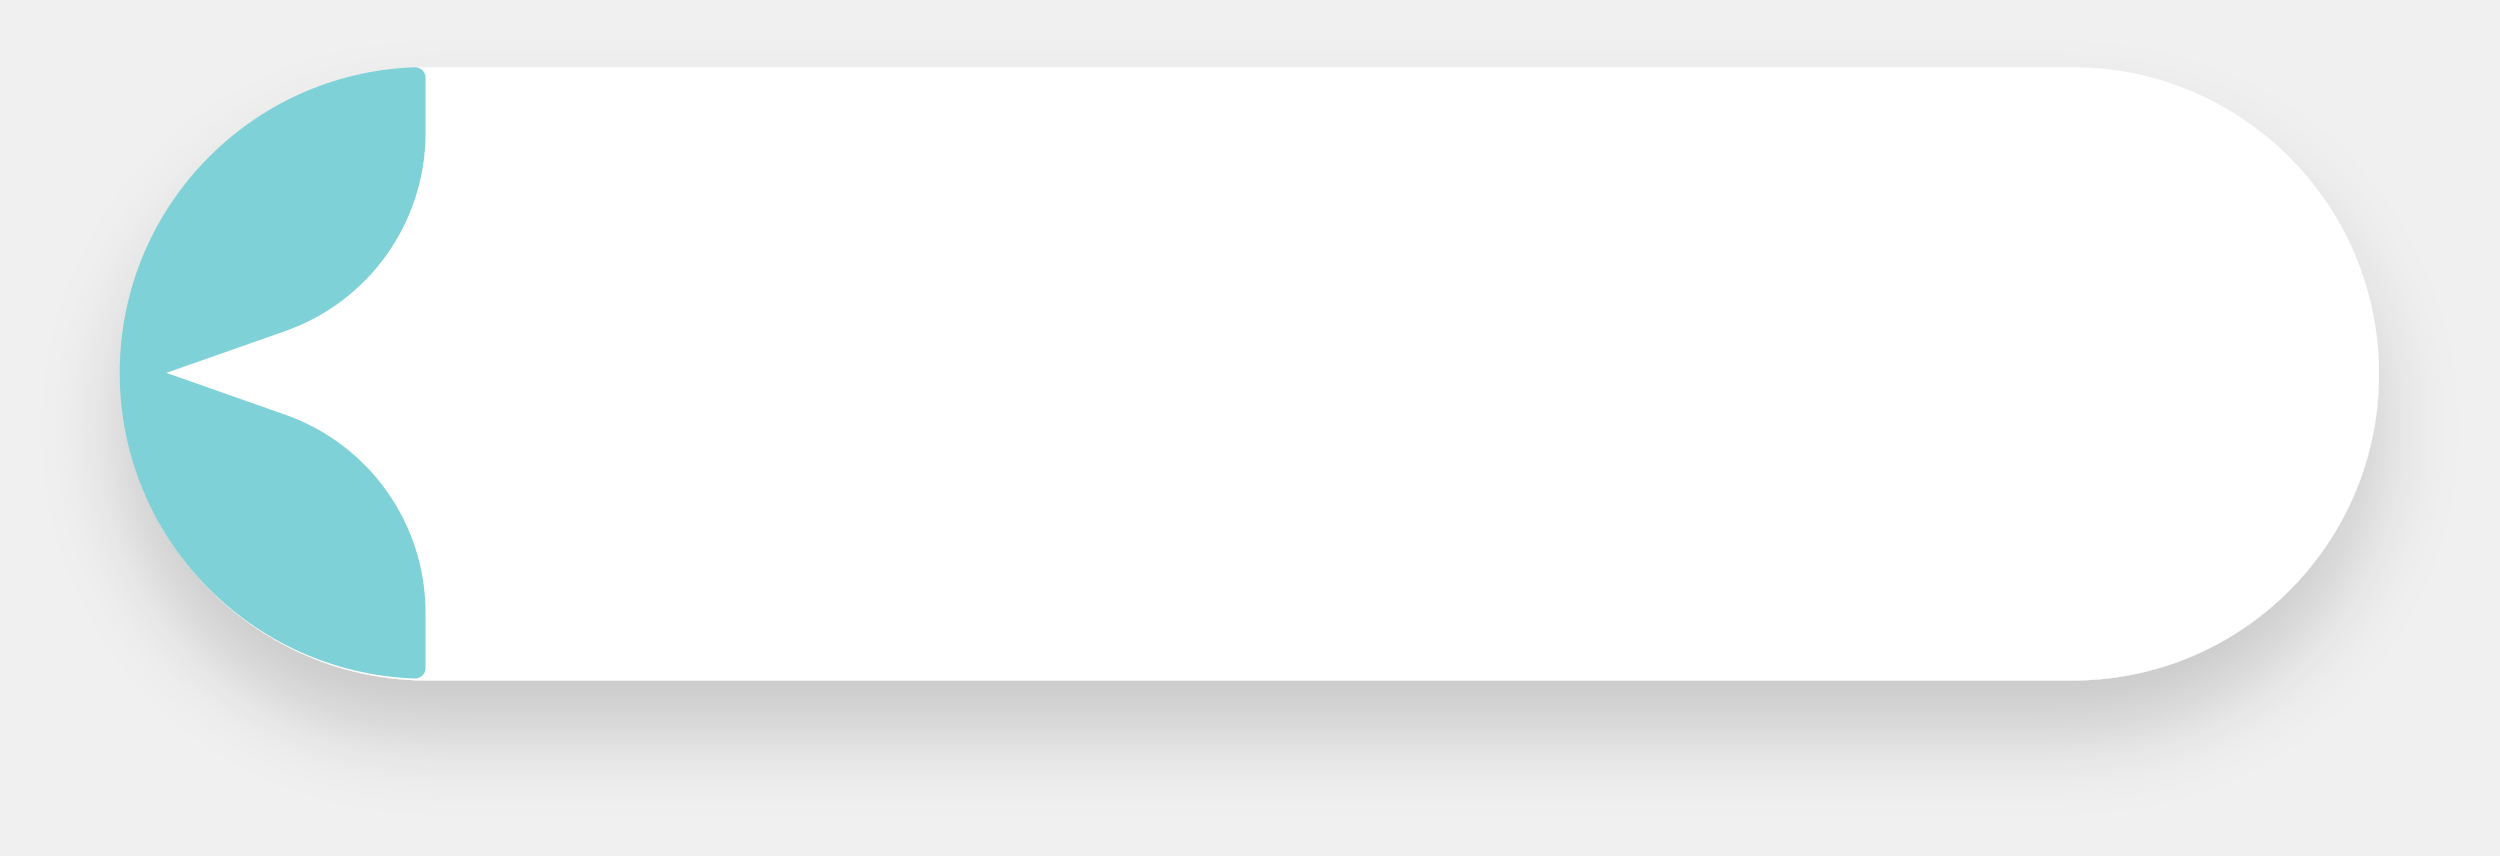
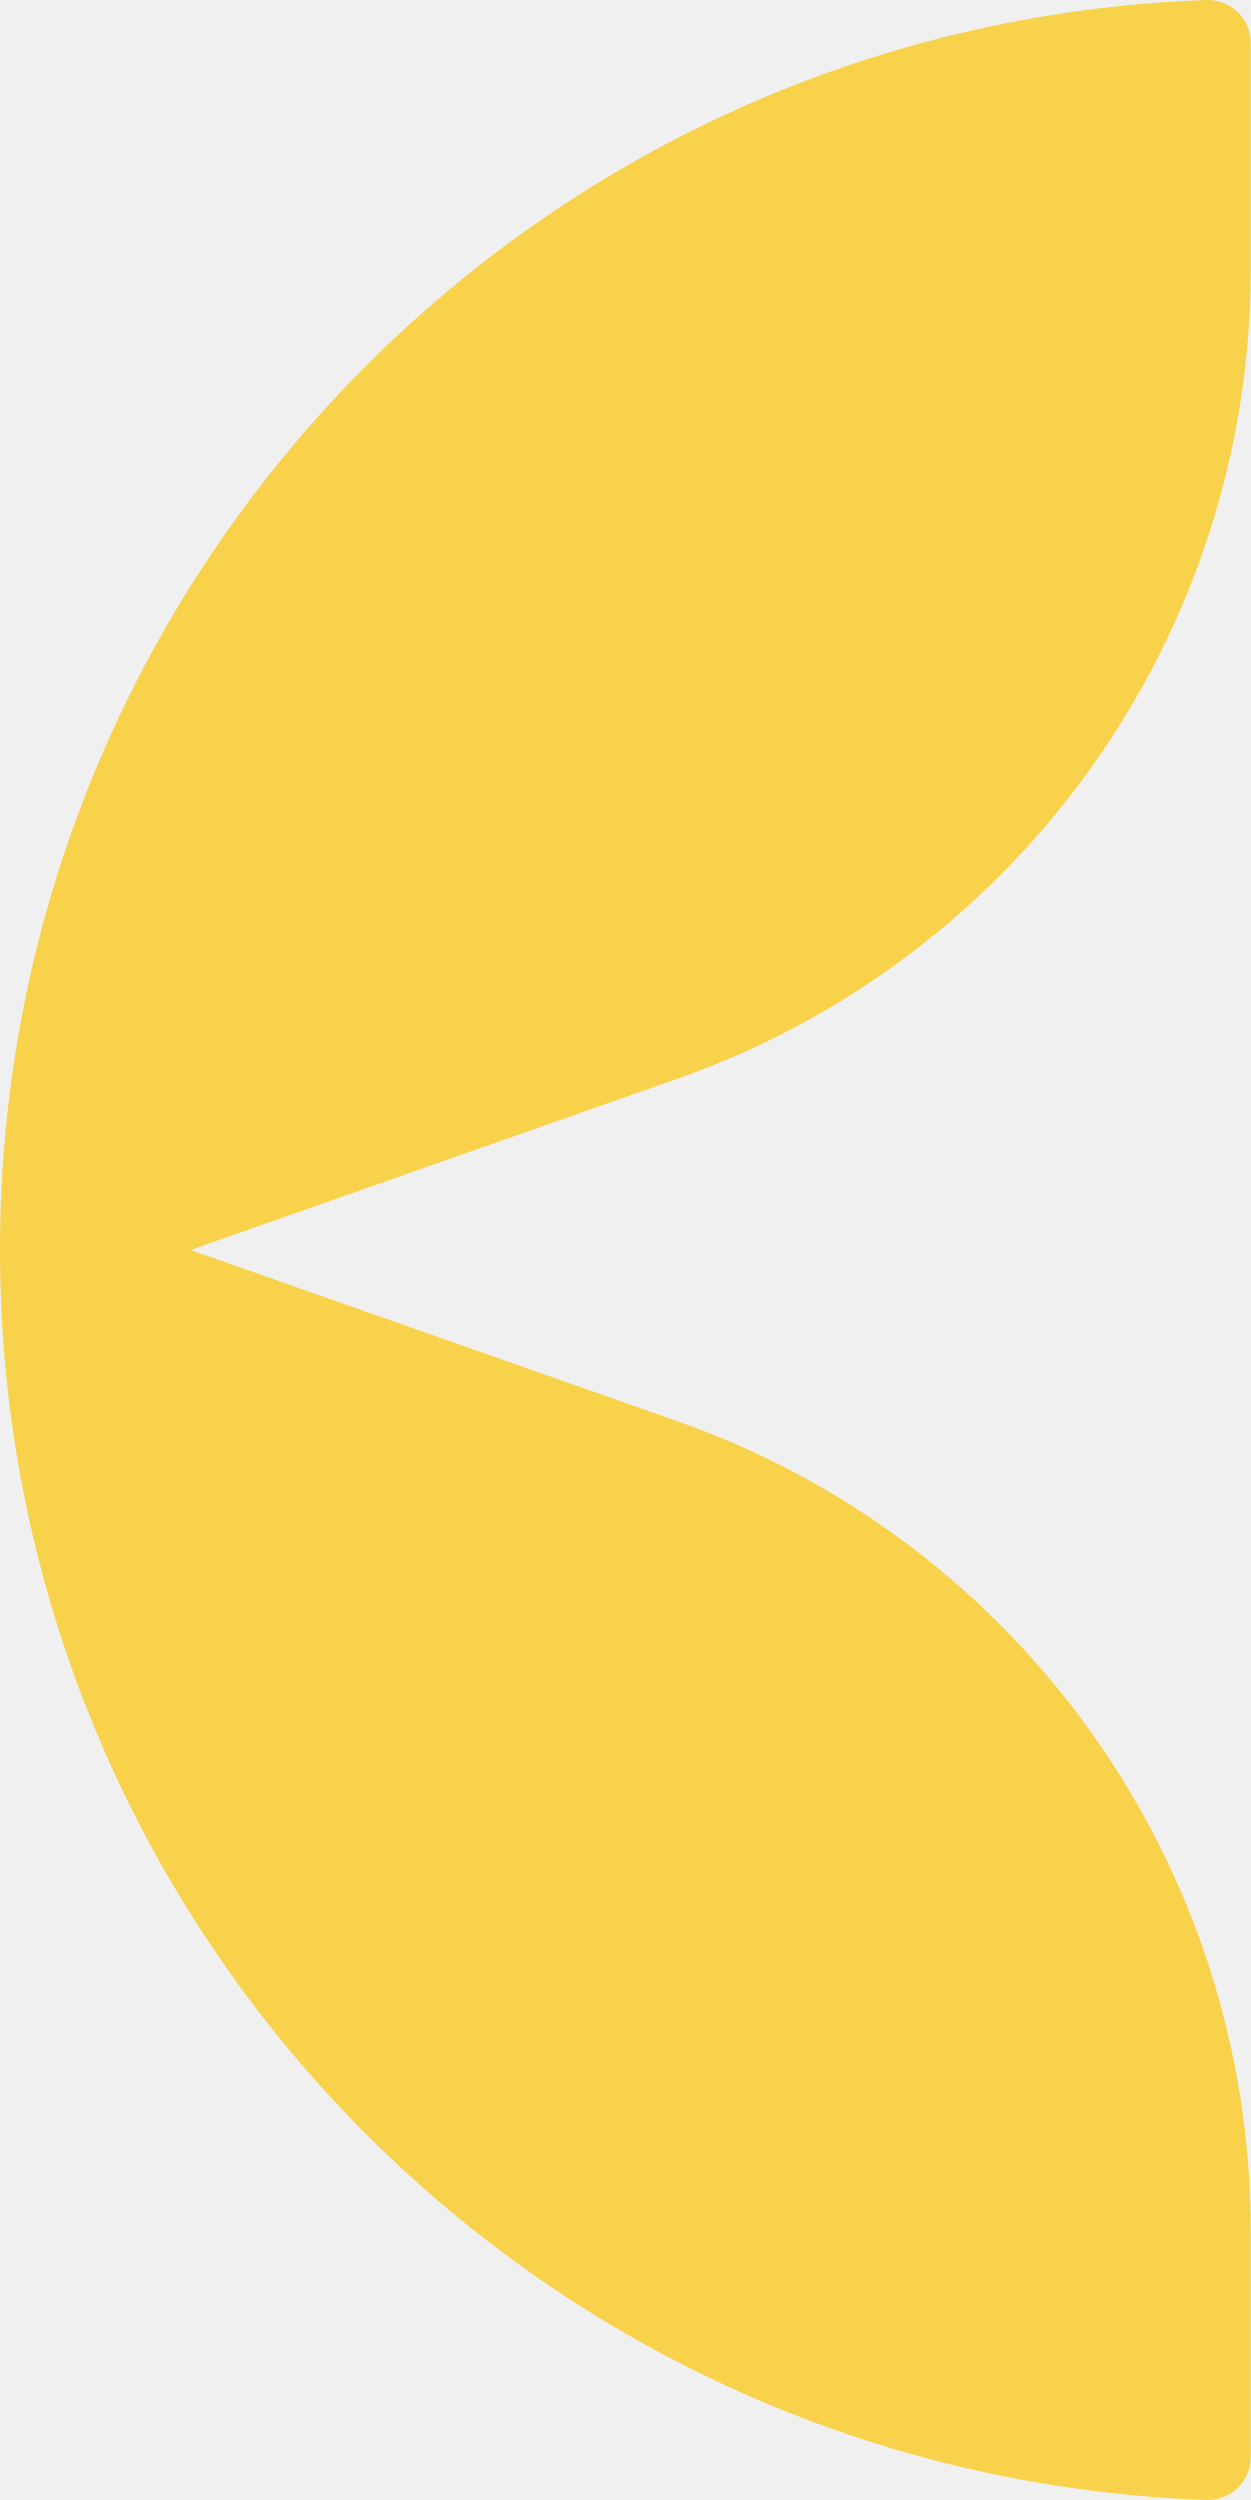
- <svg xmlns="http://www.w3.org/2000/svg" width="185.902" height="63.601" viewBox="0 0 185.902 63.601">
-   <defs>
-     <filter id="a" x="0" y="0" width="185.902" height="63.601" filterUnits="userSpaceOnUse">
-       <feOffset dy="4" input="SourceAlpha" />
-       <feGaussianBlur stdDeviation="3" result="b" />
-       <feFlood flood-opacity="0.161" />
-       <feComposite operator="in" in2="b" />
-       <feComposite in="SourceGraphic" />
-     </filter>
-   </defs>
-   <g transform="translate(8.902 5)">
-     <g transform="matrix(1, 0, 0, 1, -8.9, -5)" filter="url(#a)">
-       <rect width="167.902" height="45.601" rx="22.801" transform="translate(9 5)" fill="#fff" />
-     </g>
-     <path d="M-438.237-115.732a.781.781,0,0,0-.807-.781,22.742,22.742,0,0,0-21.935,22.728,22.742,22.742,0,0,0,21.935,22.728.781.781,0,0,0,.807-.781v-4.113a15.606,15.606,0,0,0-10.429-14.722l-8.849-3.112,8.849-3.112a15.606,15.606,0,0,0,10.429-14.722Z" transform="translate(460.979 116.513)" fill="#7fd1d8" />
-   </g>
+ <svg xmlns="http://www.w3.org/2000/svg" width="22.742" height="45.457" viewBox="0 0 22.742 45.457">
+   <path id="Path_1030" data-name="Path 1030" d="M-438.237-115.732a.781.781,0,0,0-.807-.781,22.742,22.742,0,0,0-21.935,22.728,22.742,22.742,0,0,0,21.935,22.728.781.781,0,0,0,.807-.781v-4.113a15.606,15.606,0,0,0-10.429-14.722l-8.849-3.112,8.849-3.112a15.606,15.606,0,0,0,10.429-14.722Z" transform="translate(460.979 116.513)" fill="#f8d24b" />
</svg>
